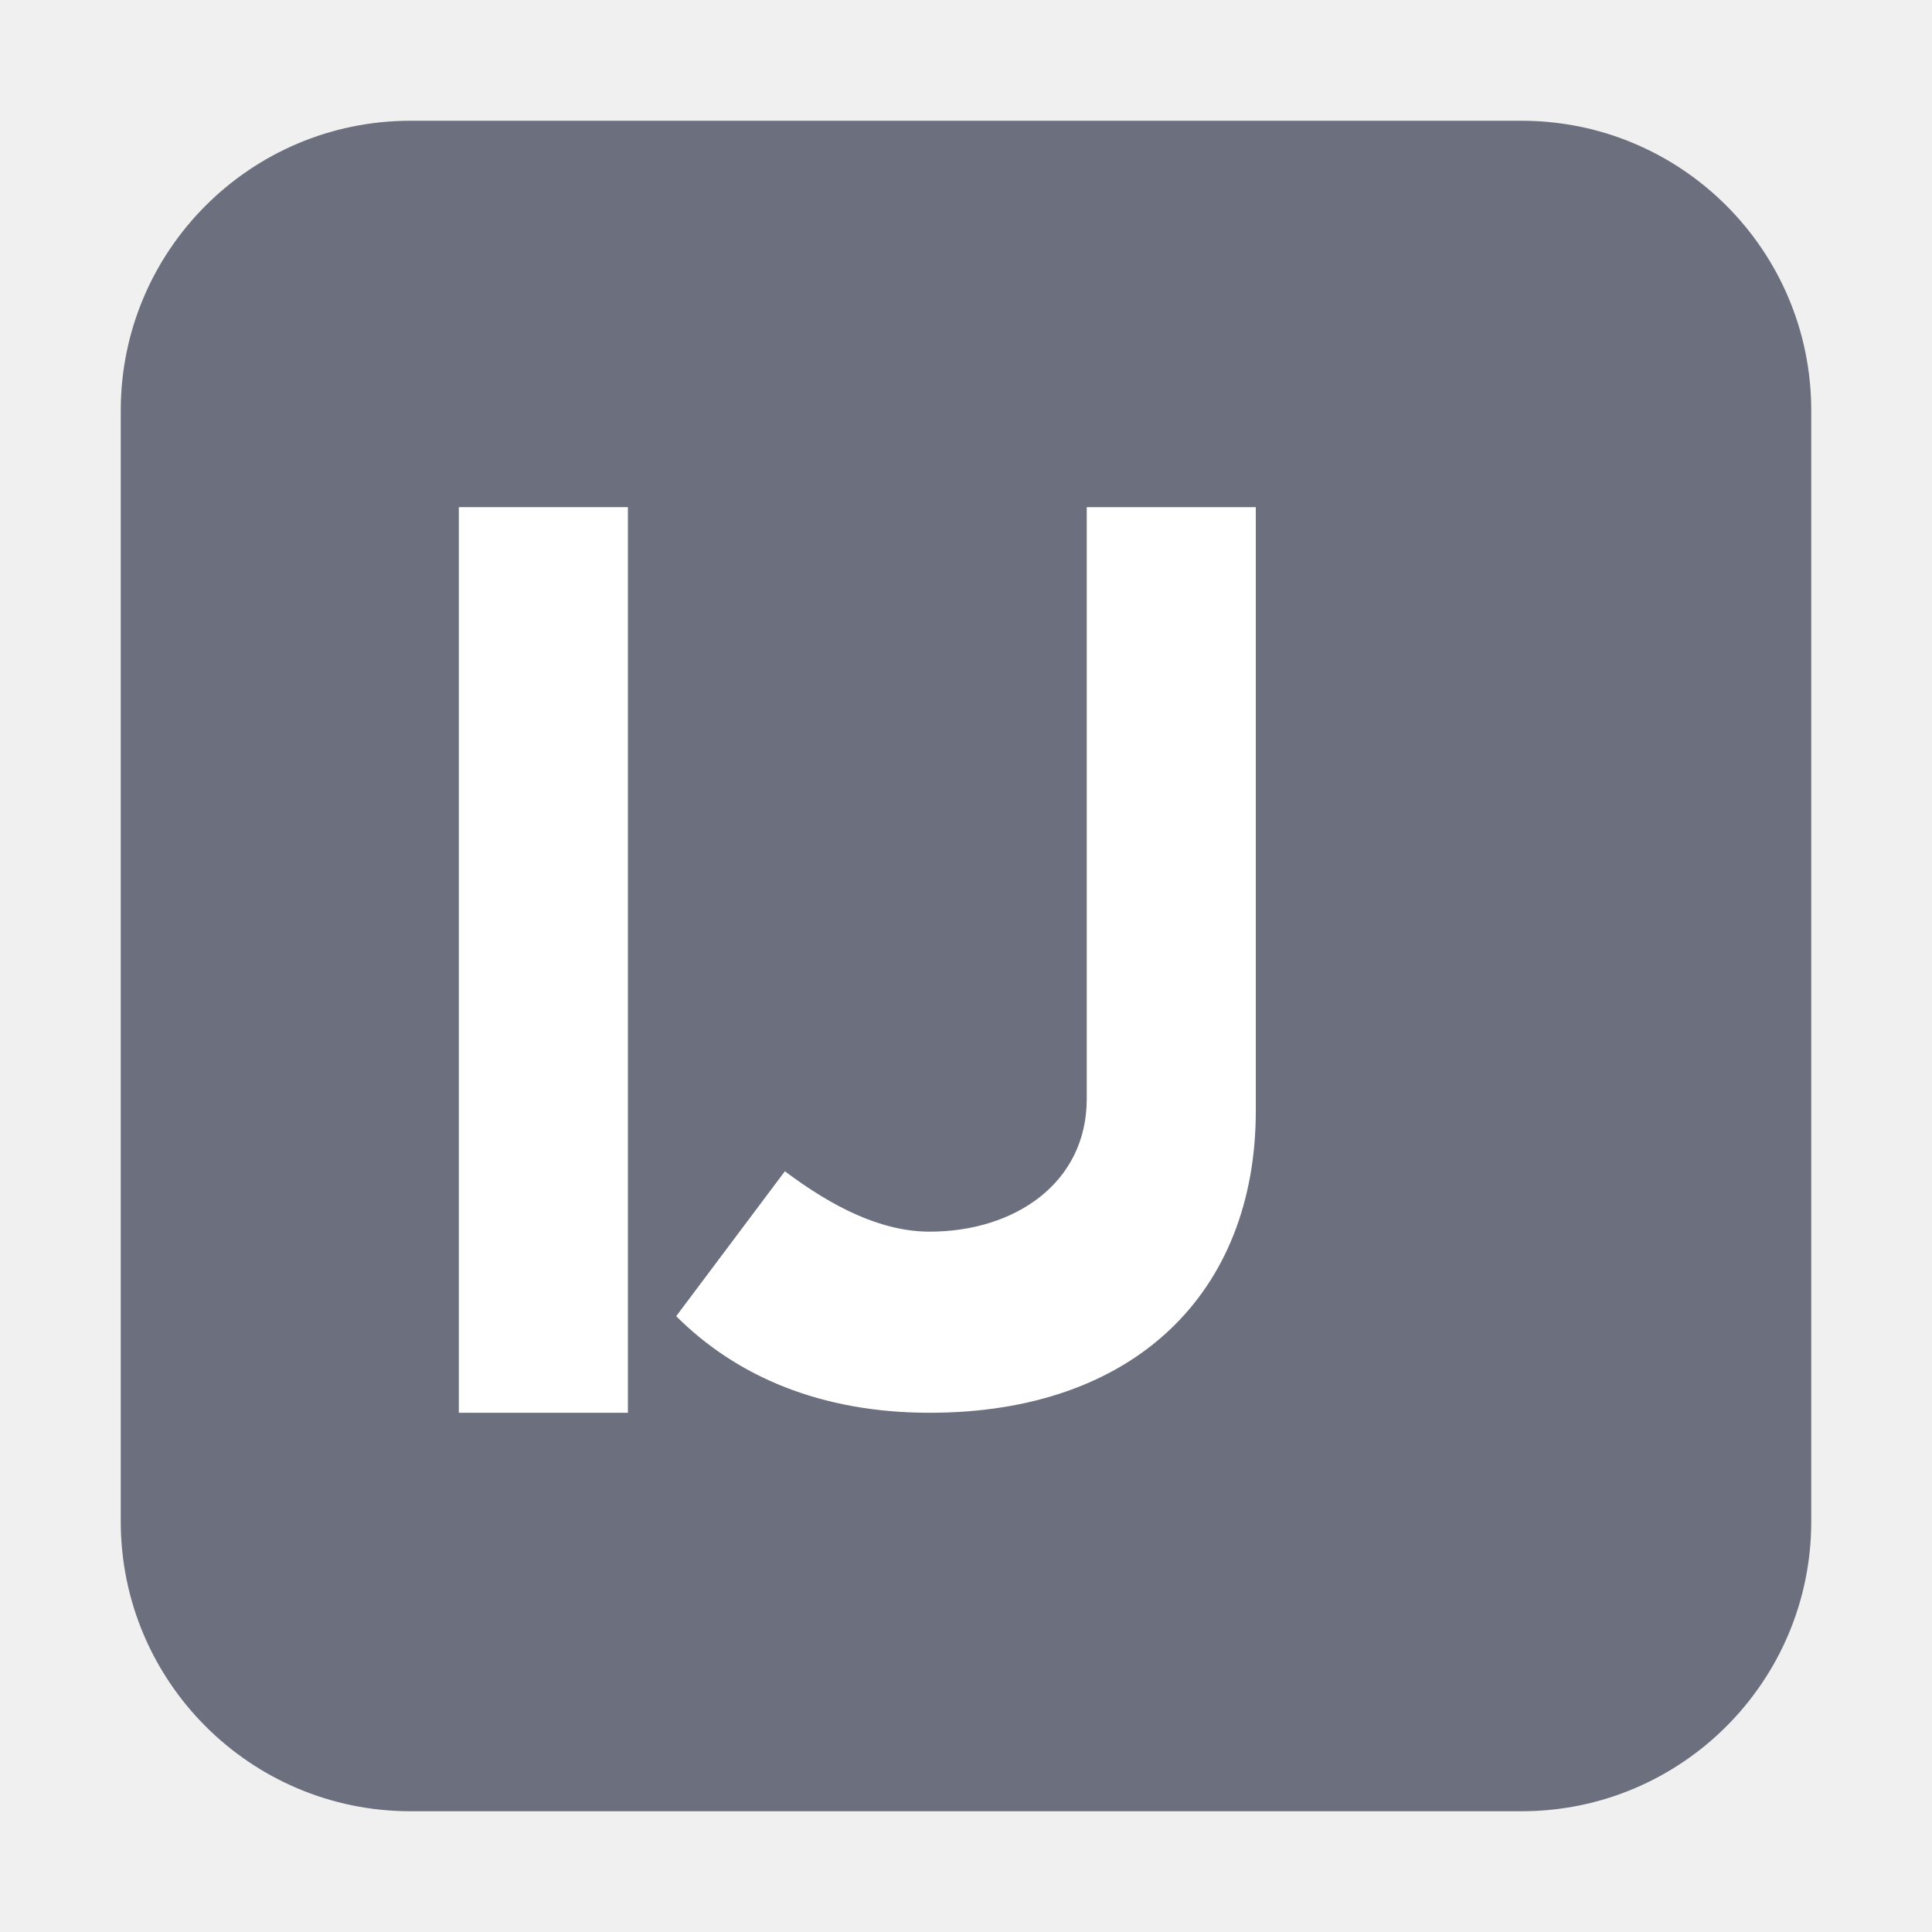
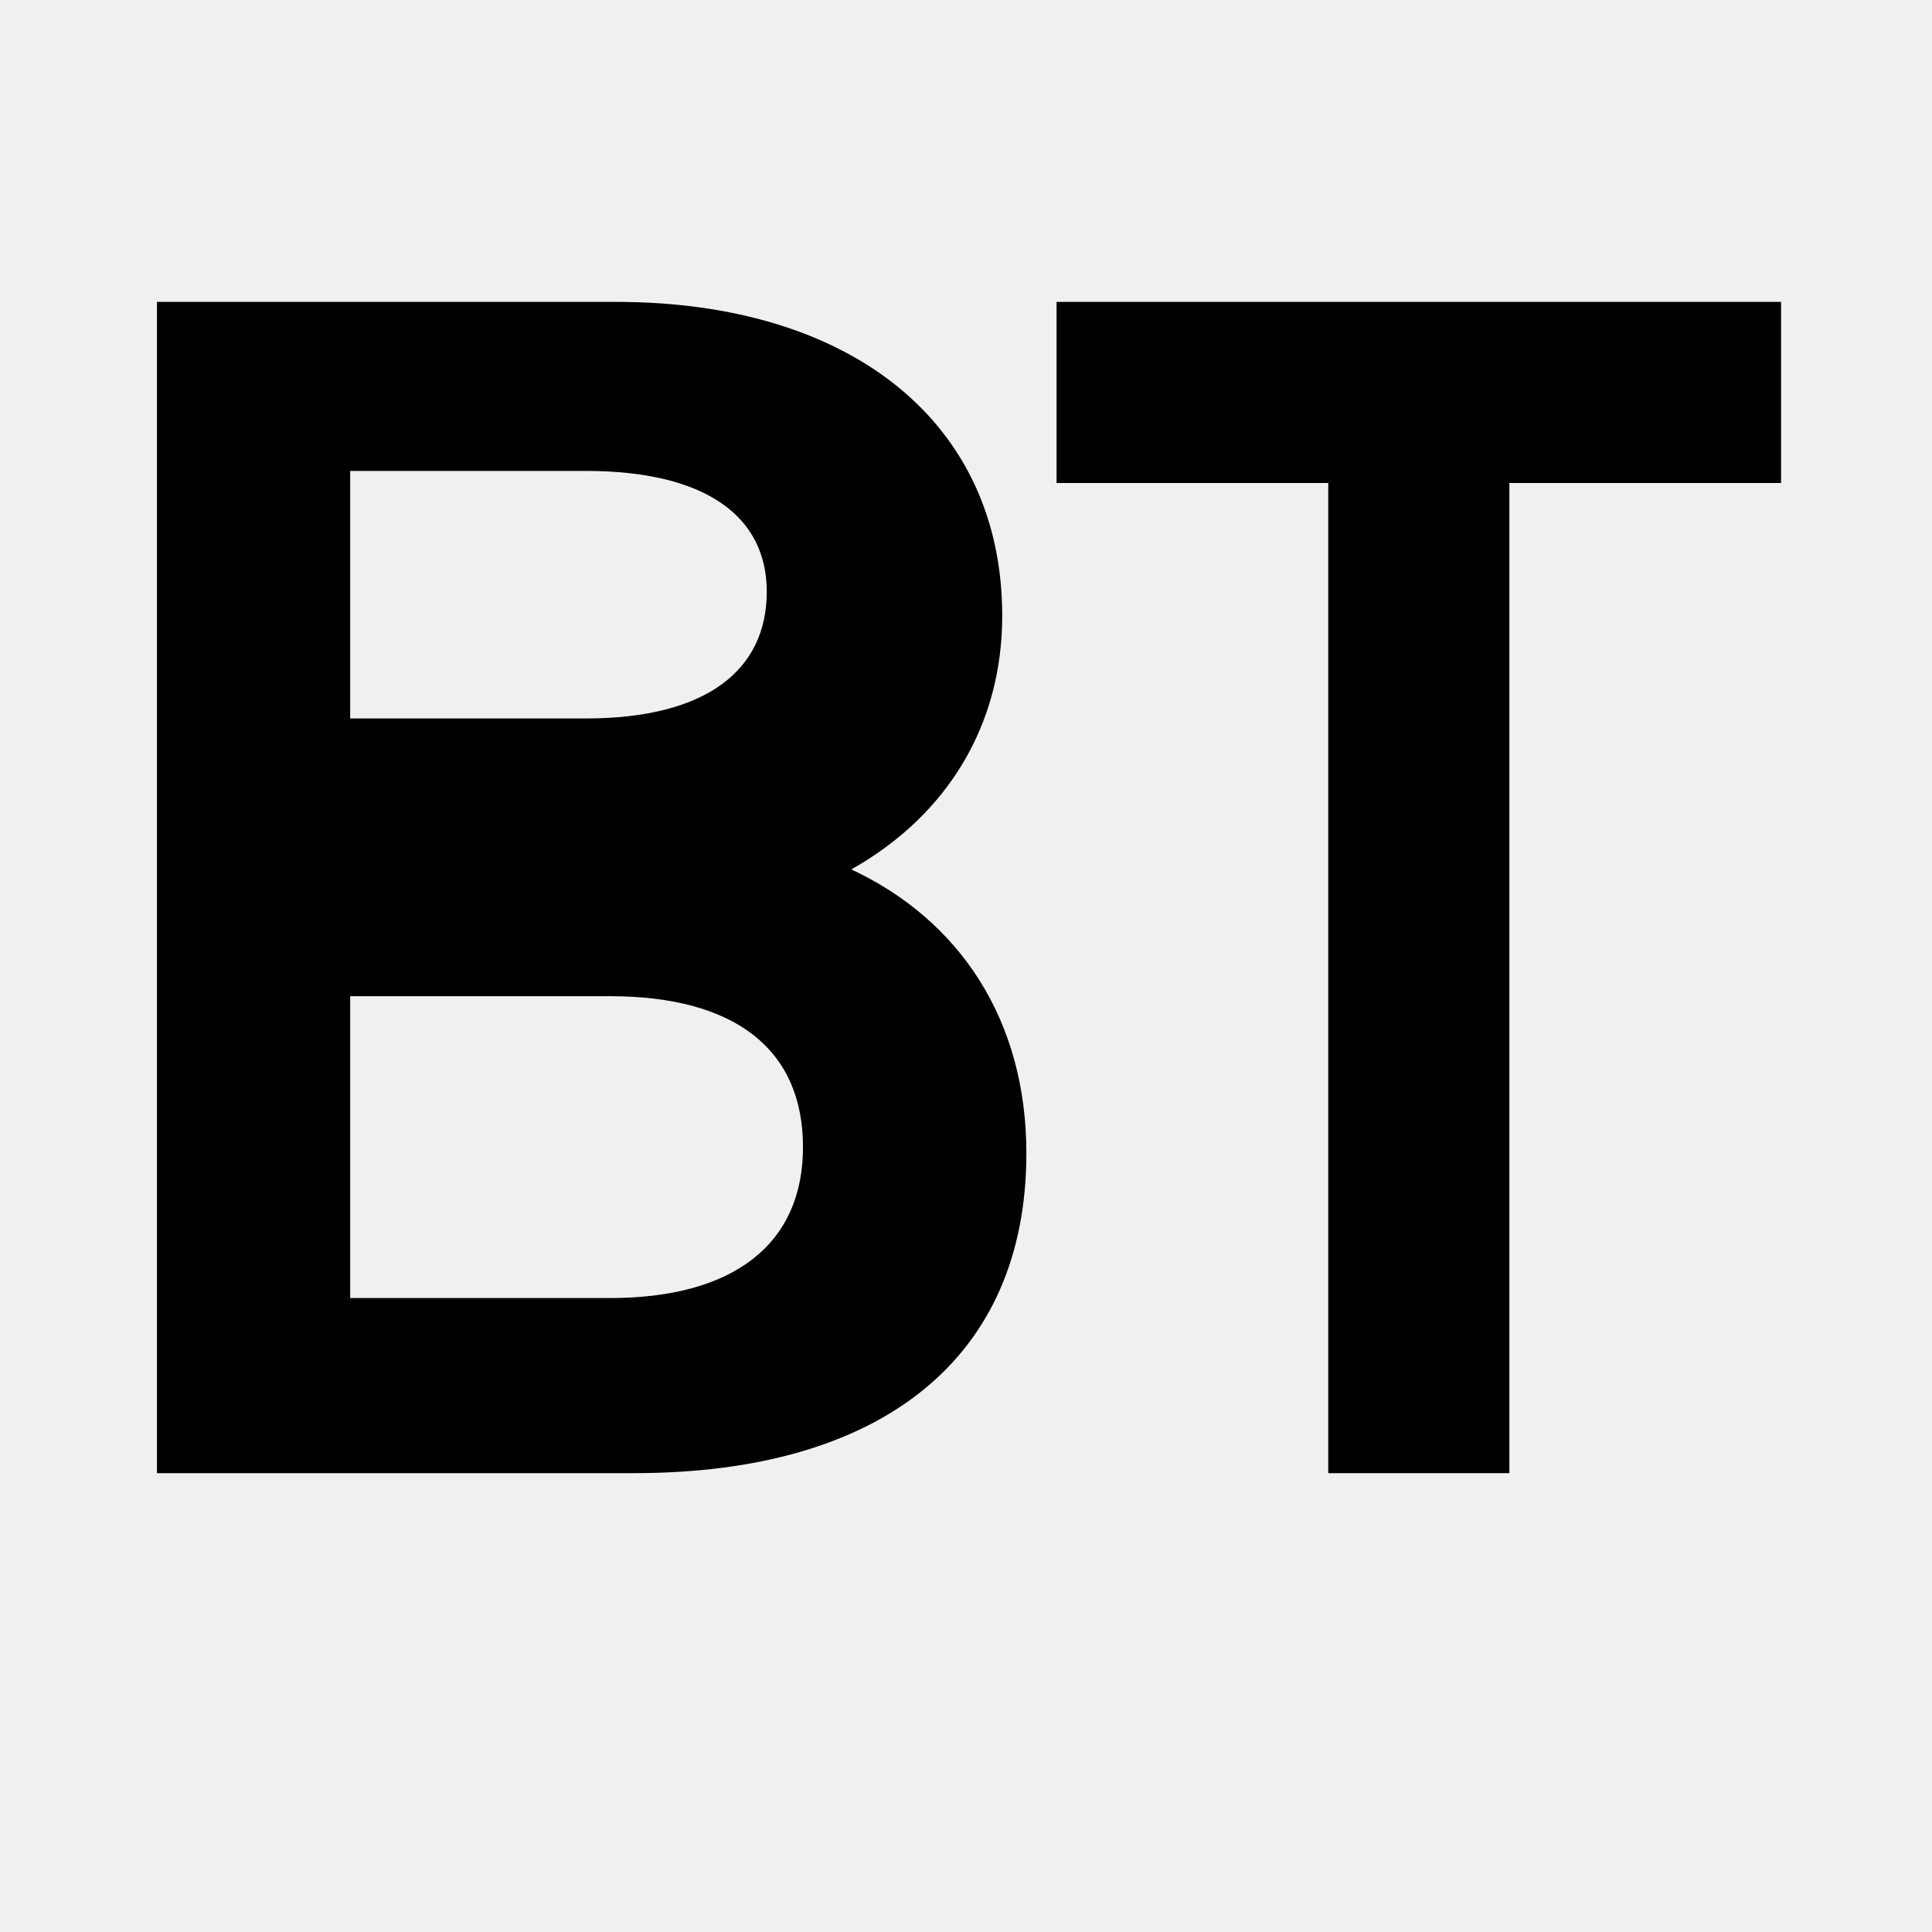
<svg xmlns="http://www.w3.org/2000/svg" width="40" height="40" viewBox="0 0 16 16" fill="none">
-   <rect x="1" y="1" width="14" height="14" rx="2.4" fill="#6C707E" />
-   <rect x="3.8" y="4.2" width="1.4" height="7.5" fill="#FFFFFF" />
-   <path d="M9.0 4.2H10.4V9.2C10.4 10.7 9.4 11.7 7.7 11.7C6.8 11.7 6.1 11.4 5.6 10.9L6.5 9.7C6.9 10.0 7.3 10.2 7.7 10.2C8.4 10.2 9.0 9.8 9.0 9.1V4.2Z" fill="#FFFFFF" />
+   <path fill-rule="evenodd" clip-rule="evenodd" fill="#000000" d="M1.3 2.5H5.1C7.05 2.5 8.3 3.5 8.3 5.1C8.3 6 7.85 6.75 7.05 7.2C7.95 7.62 8.5 8.45 8.5 9.55C8.5 11.25 7.3 12.2 5.25 12.2H1.3V2.5ZM2.9 3.9V5.95H4.85C5.85 5.95 6.35 5.55 6.35 4.9C6.35 4.28 5.85 3.9 4.85 3.9H2.9ZM2.9 7.35V10.75H5.05C6.08 10.75 6.65 10.3 6.65 9.5C6.65 8.7 6.1 8.25 5.05 8.25H2.9V7.35Z" />
+   <path fill="#000000" d="M8.75 2.5H14.75V4H12.5V12.2H11V4H8.75V2.5Z" />
</svg>
